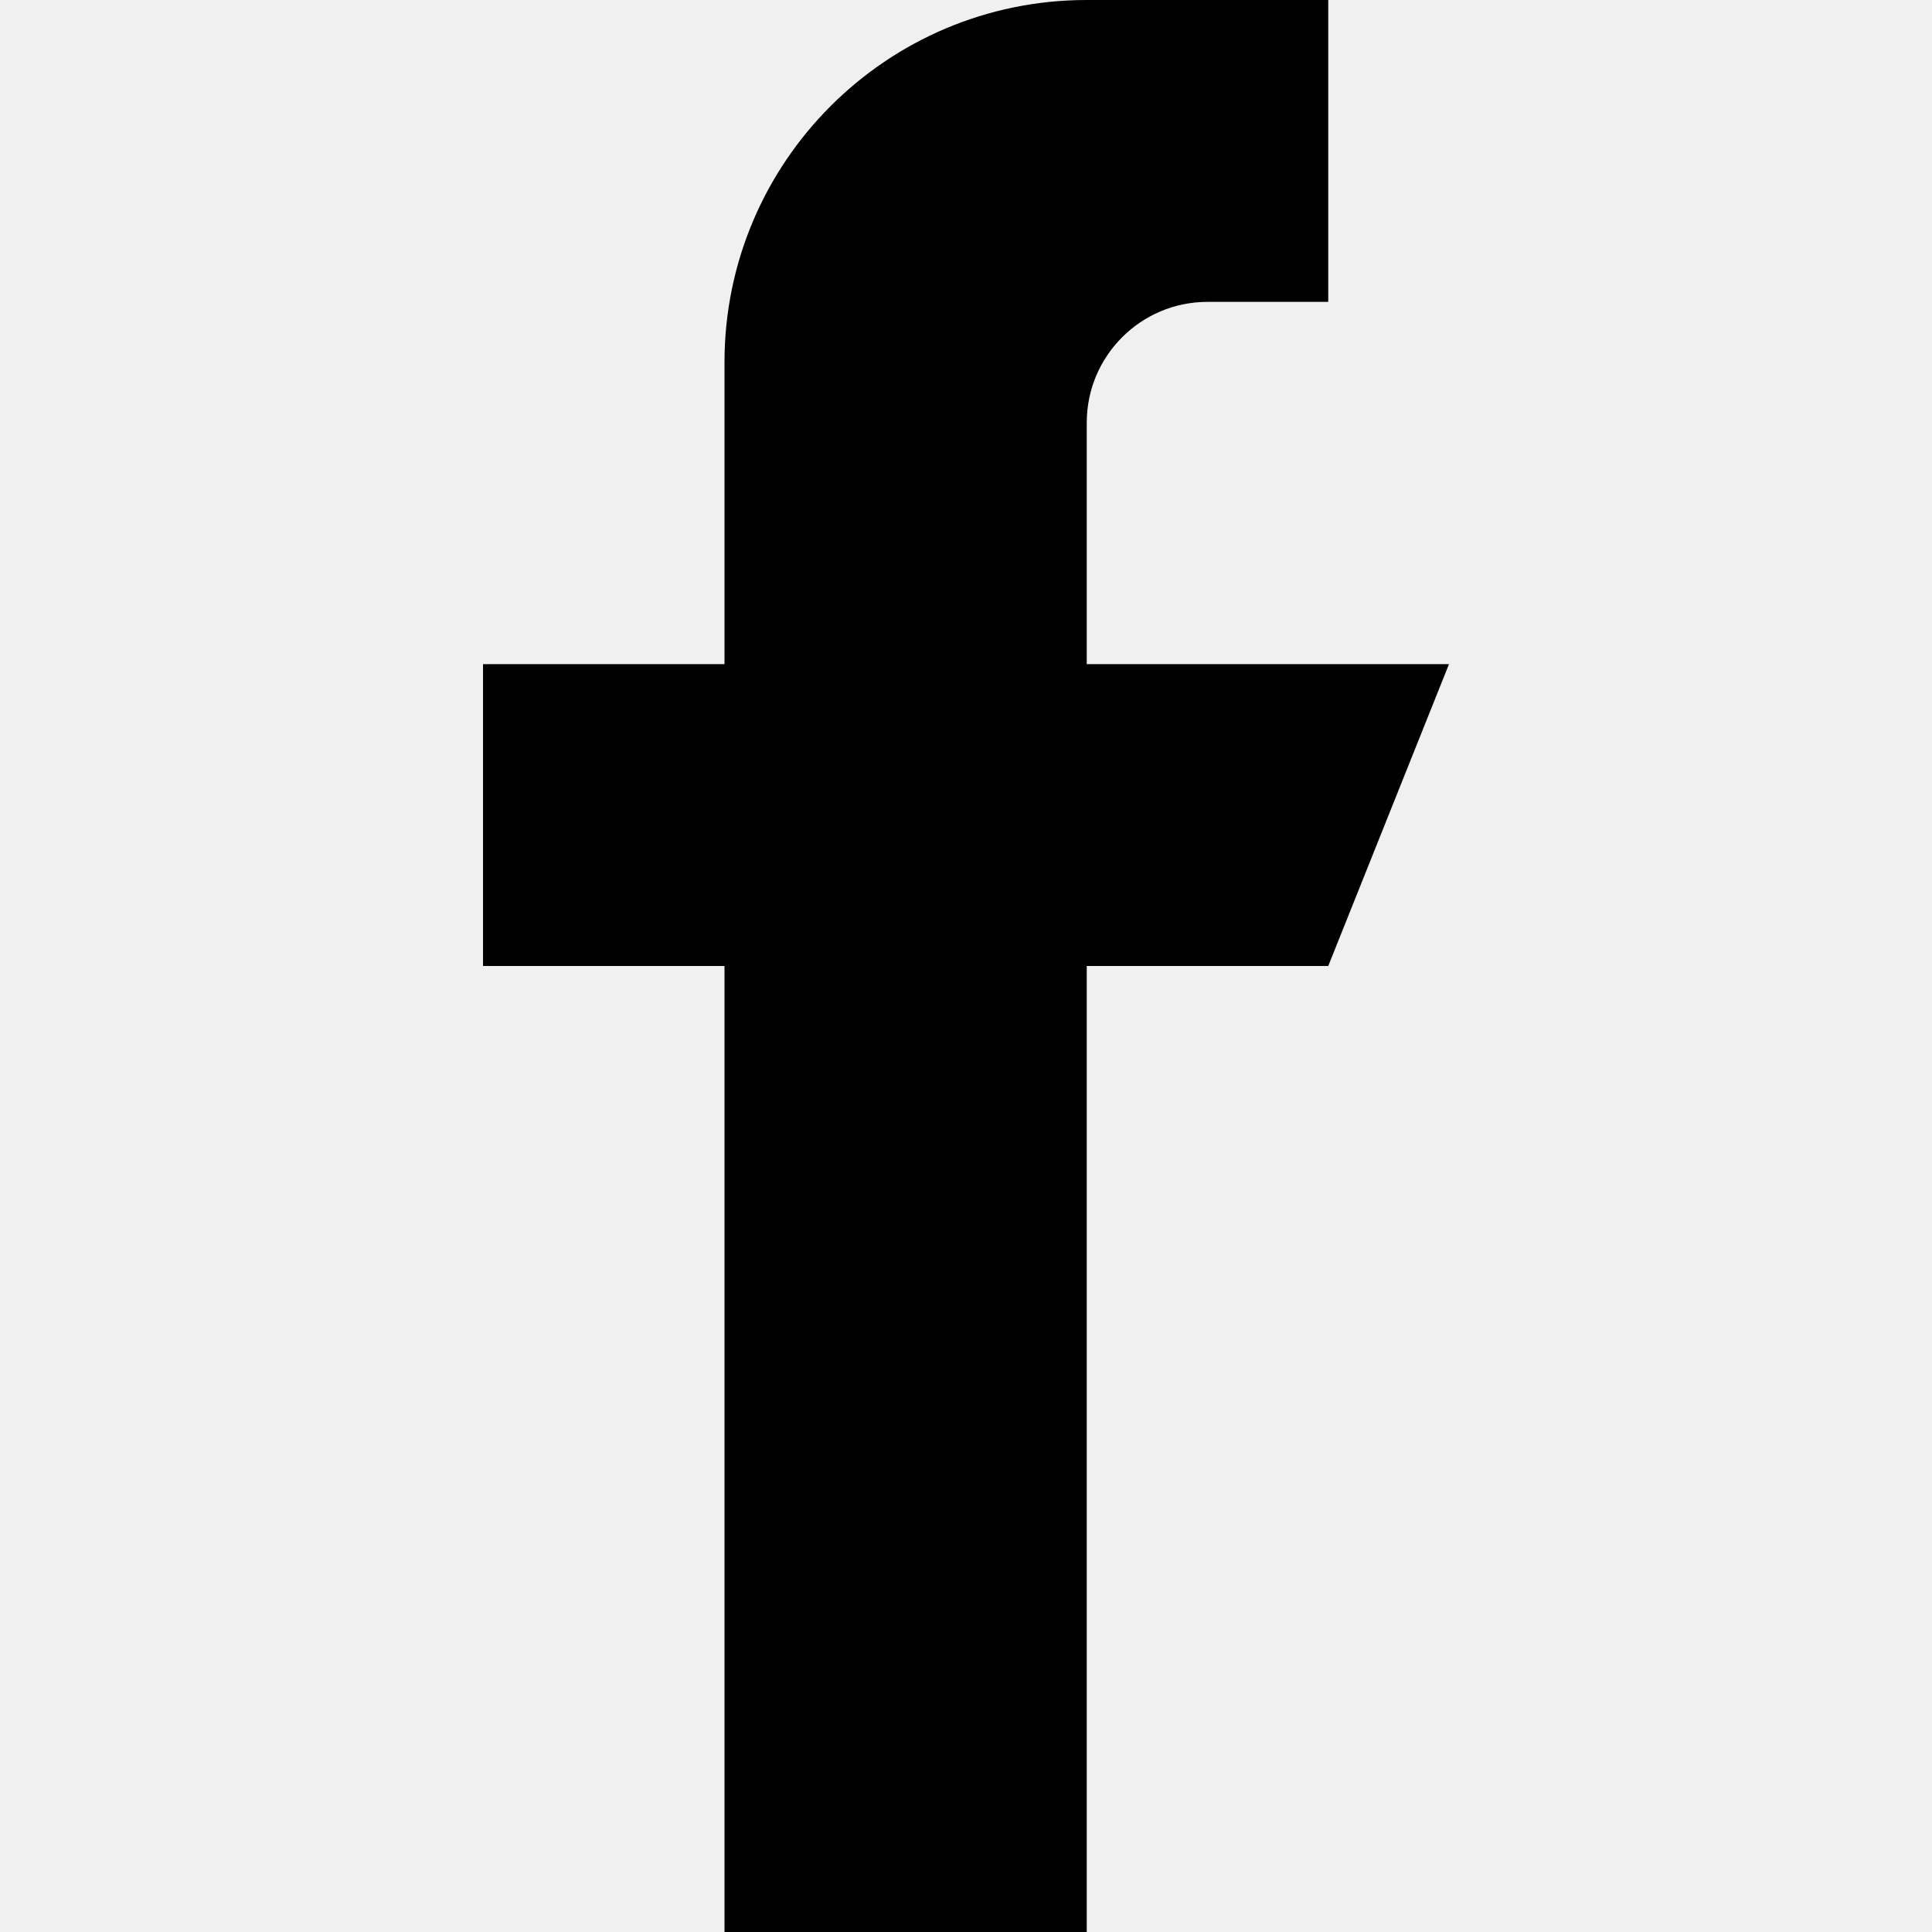
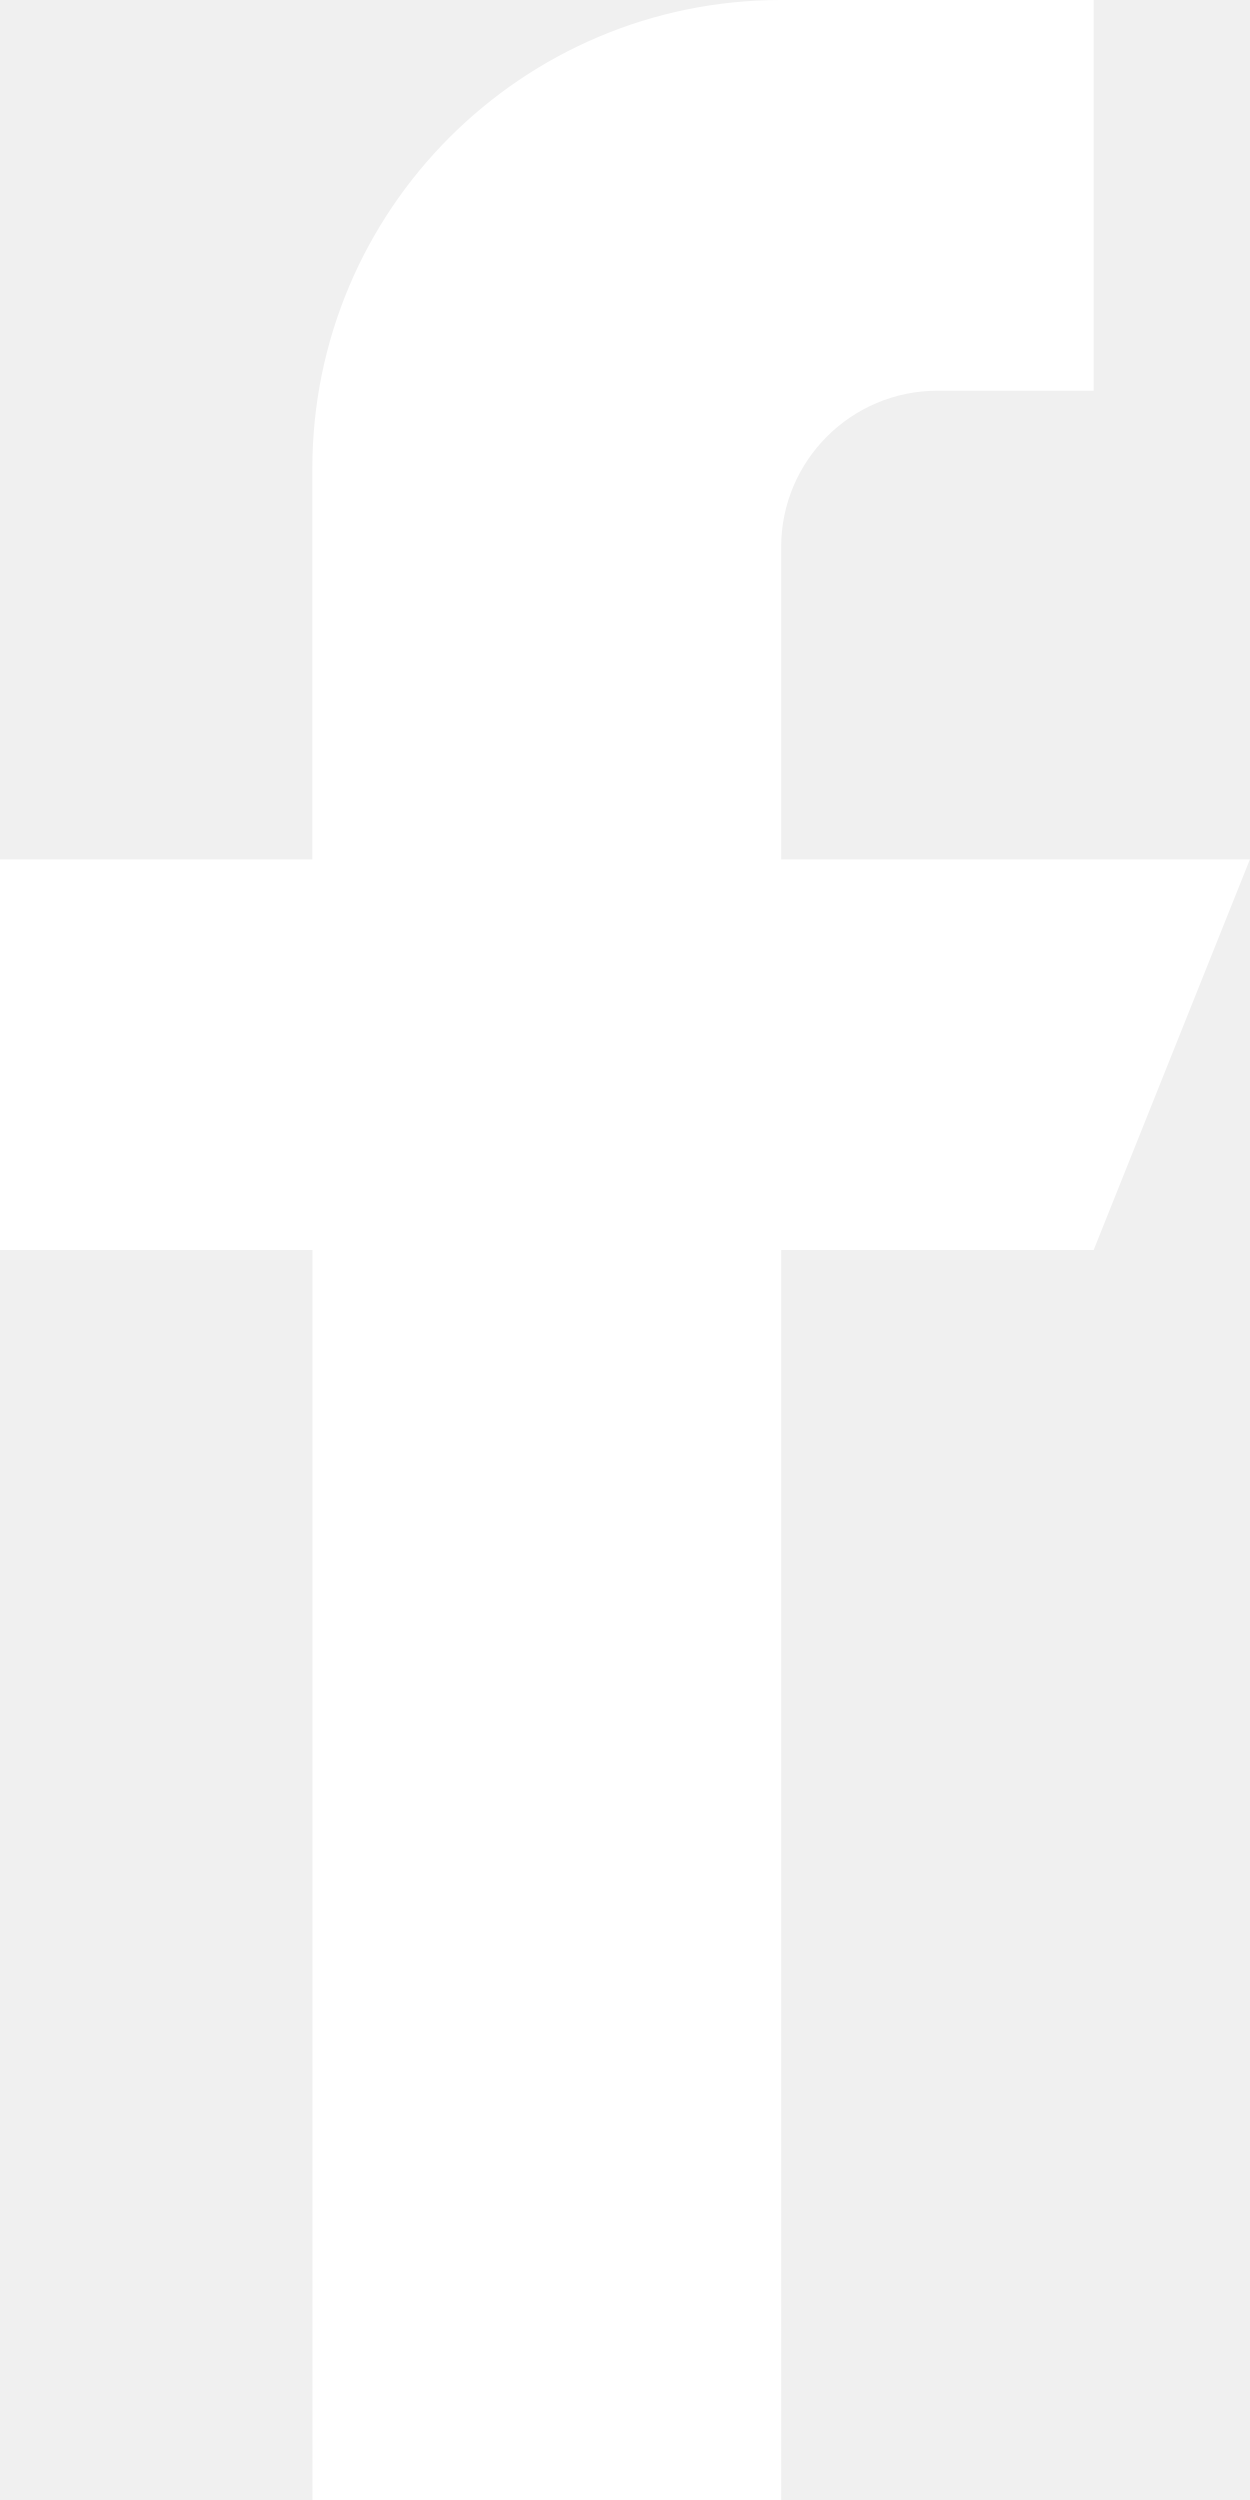
- <svg xmlns="http://www.w3.org/2000/svg" version="1.1" id="Capa_1" x="0px" y="0px" viewBox="0 0 512 512" style="enable-background:new 0 0 512 512;" xml:space="preserve">
-   <g>
-     <g>
-       <path d="M288,176v-64c0-17.664,14.336-32,32-32h32V0h-64c-53.024,0-96,42.976-96,96v80h-64v80h64v256h96V256h64l32-80H288z" />
-     </g>
+ <svg xmlns="http://www.w3.org/2000/svg" id="facebook" width="9.761" height="19.522" viewBox="0 0 9.761 19.522">
+   <g id="Group_564" data-name="Group 564" transform="translate(0)">
+     <path id="Path_225" data-name="Path 225" d="M134.1,6.711V4.271a1.221,1.221,0,0,1,1.22-1.22h1.22V0H134.1a3.66,3.66,0,0,0-3.661,3.661v3.05H128v3.05h2.44v9.761H134.1V9.761h2.44l1.22-3.05Z" transform="translate(-128)" fill="#fff" />
  </g>
-   <g>
- </g>
-   <g>
- </g>
-   <g>
- </g>
-   <g>
- </g>
-   <g>
- </g>
-   <g>
- </g>
-   <g>
- </g>
-   <g>
- </g>
-   <g>
- </g>
-   <g>
- </g>
-   <g>
- </g>
-   <g>
- </g>
-   <g>
- </g>
-   <g>
- </g>
-   <g>
- </g>
</svg>
